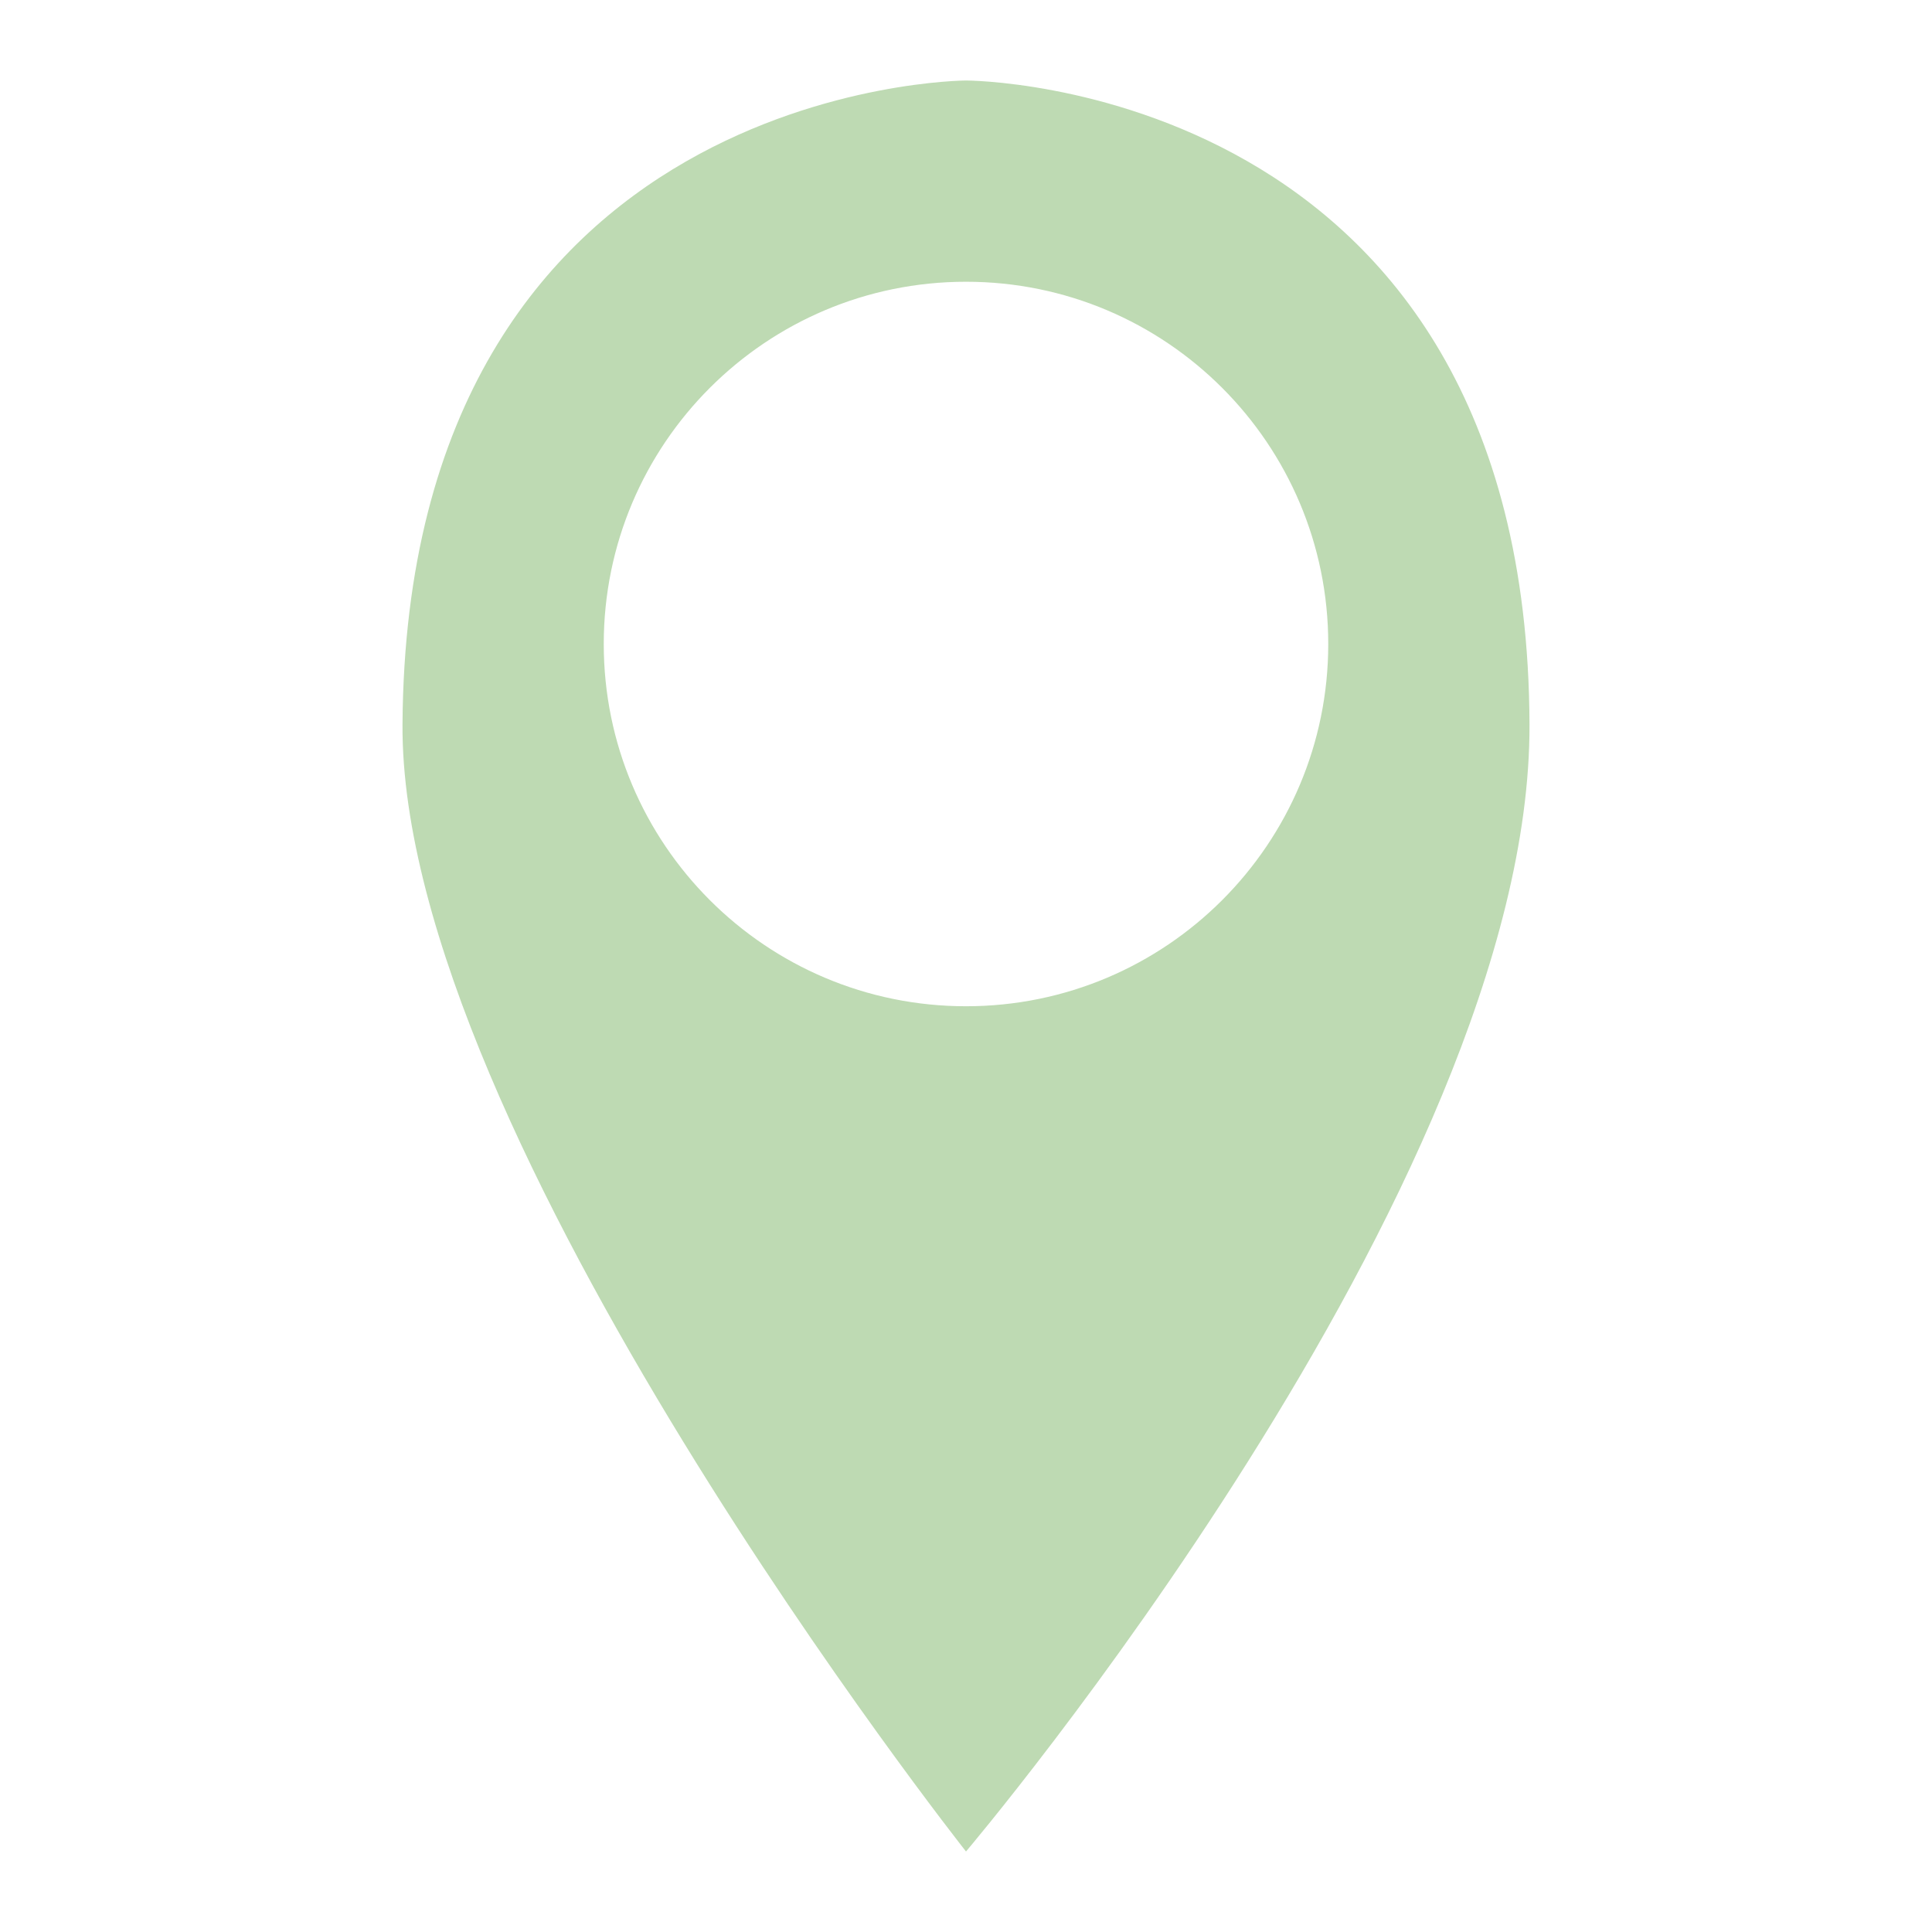
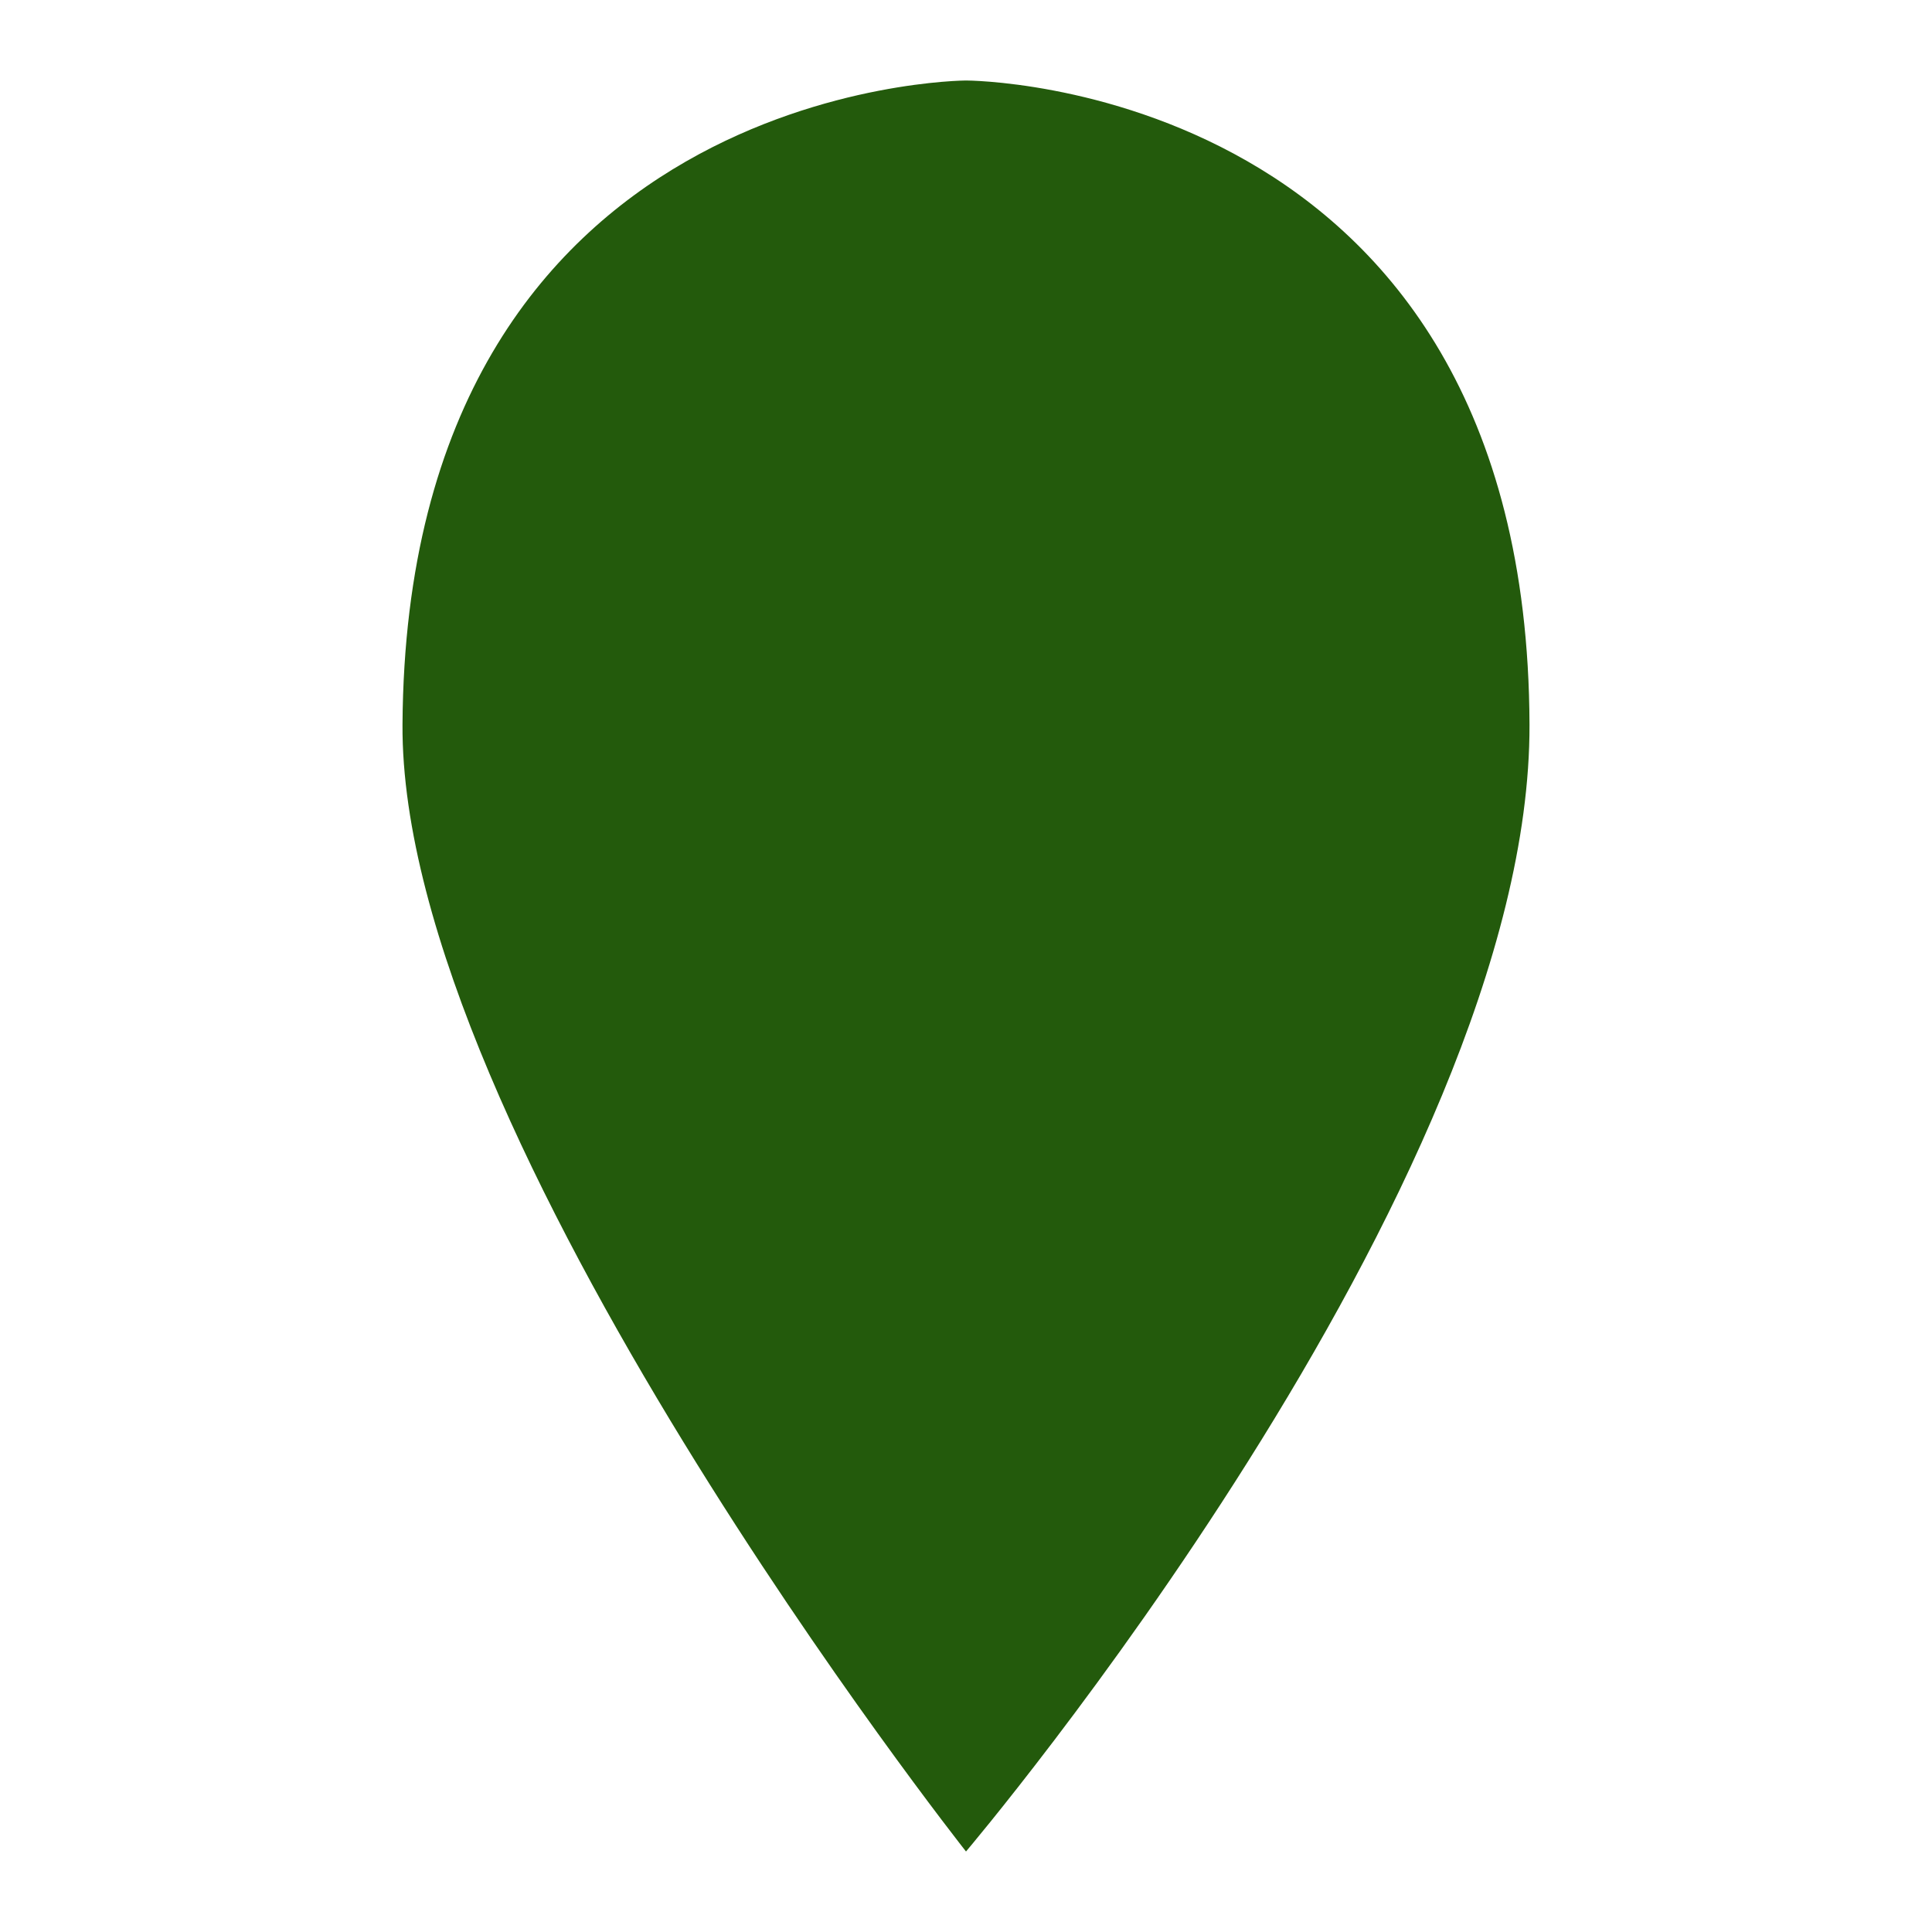
- <svg xmlns="http://www.w3.org/2000/svg" width="24" height="24" viewBox="0 0 24 24" version="1.1" id="svg23606">
-   <defs id="defs23603" />
-   <g id="layer1">
-     <path id="path23767" style="fill:#bedab3;fill-opacity:1;stroke:none;stroke-width:1px;stroke-linecap:butt;stroke-linejoin:miter;stroke-opacity:1" d="M 12 1 C 12 1 5.049 1.02 5 9 C 4.969 14.096 12 23 12 23 C 12 23 19.019 14.728 19 9 C 18.973 0.999 12 1 12 1 z M 12 3.5 A 4.5 4.5 0 0 1 16.5 8 A 4.5 4.5 0 0 1 12 12.5 A 4.5 4.5 0 0 1 7.5 8 A 4.5 4.5 0 0 1 12 3.5 z " />
-   </g>
+ <svg xmlns="http://www.w3.org/2000/svg" width="24" height="24" version="1.1" viewBox="0 0 24 24">
+   <path d="m12 1s-6.951 0.02-7 8c-0.031 5.096 7 14 7 14s7.019-8.272 7-14c-0.027-8.001-7-8-7-8z" fill="#235a0c" />
</svg>
